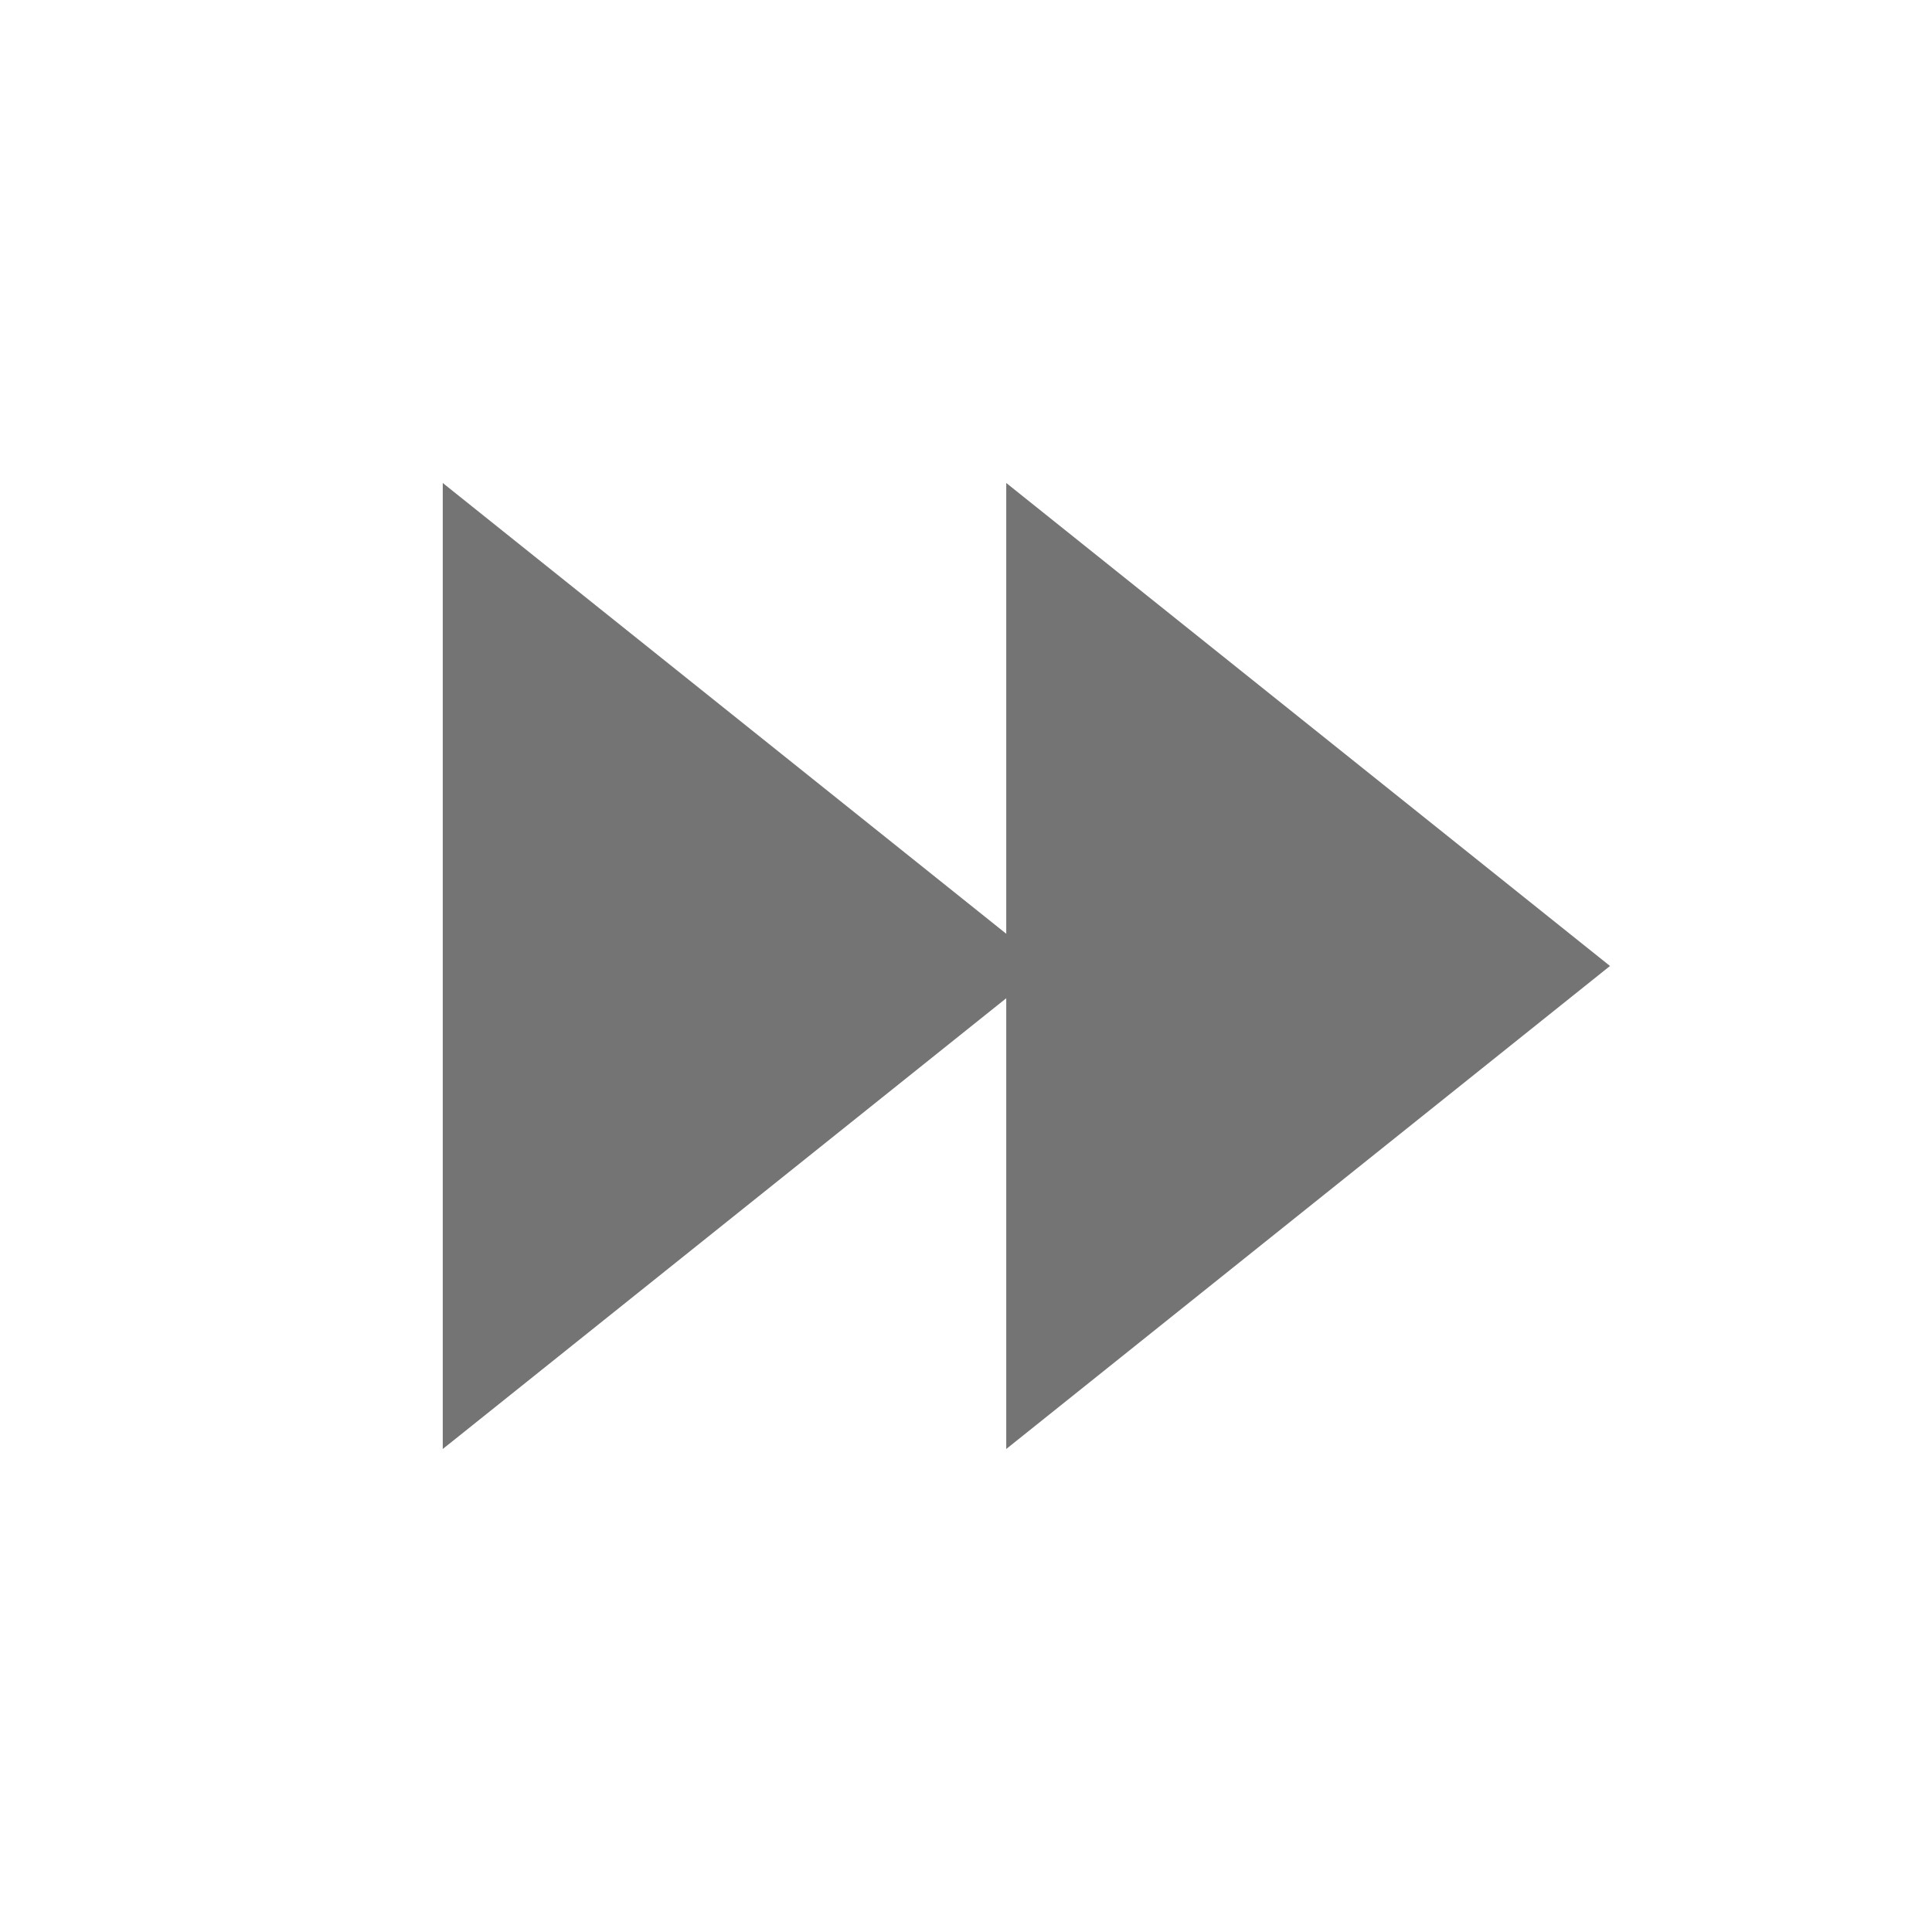
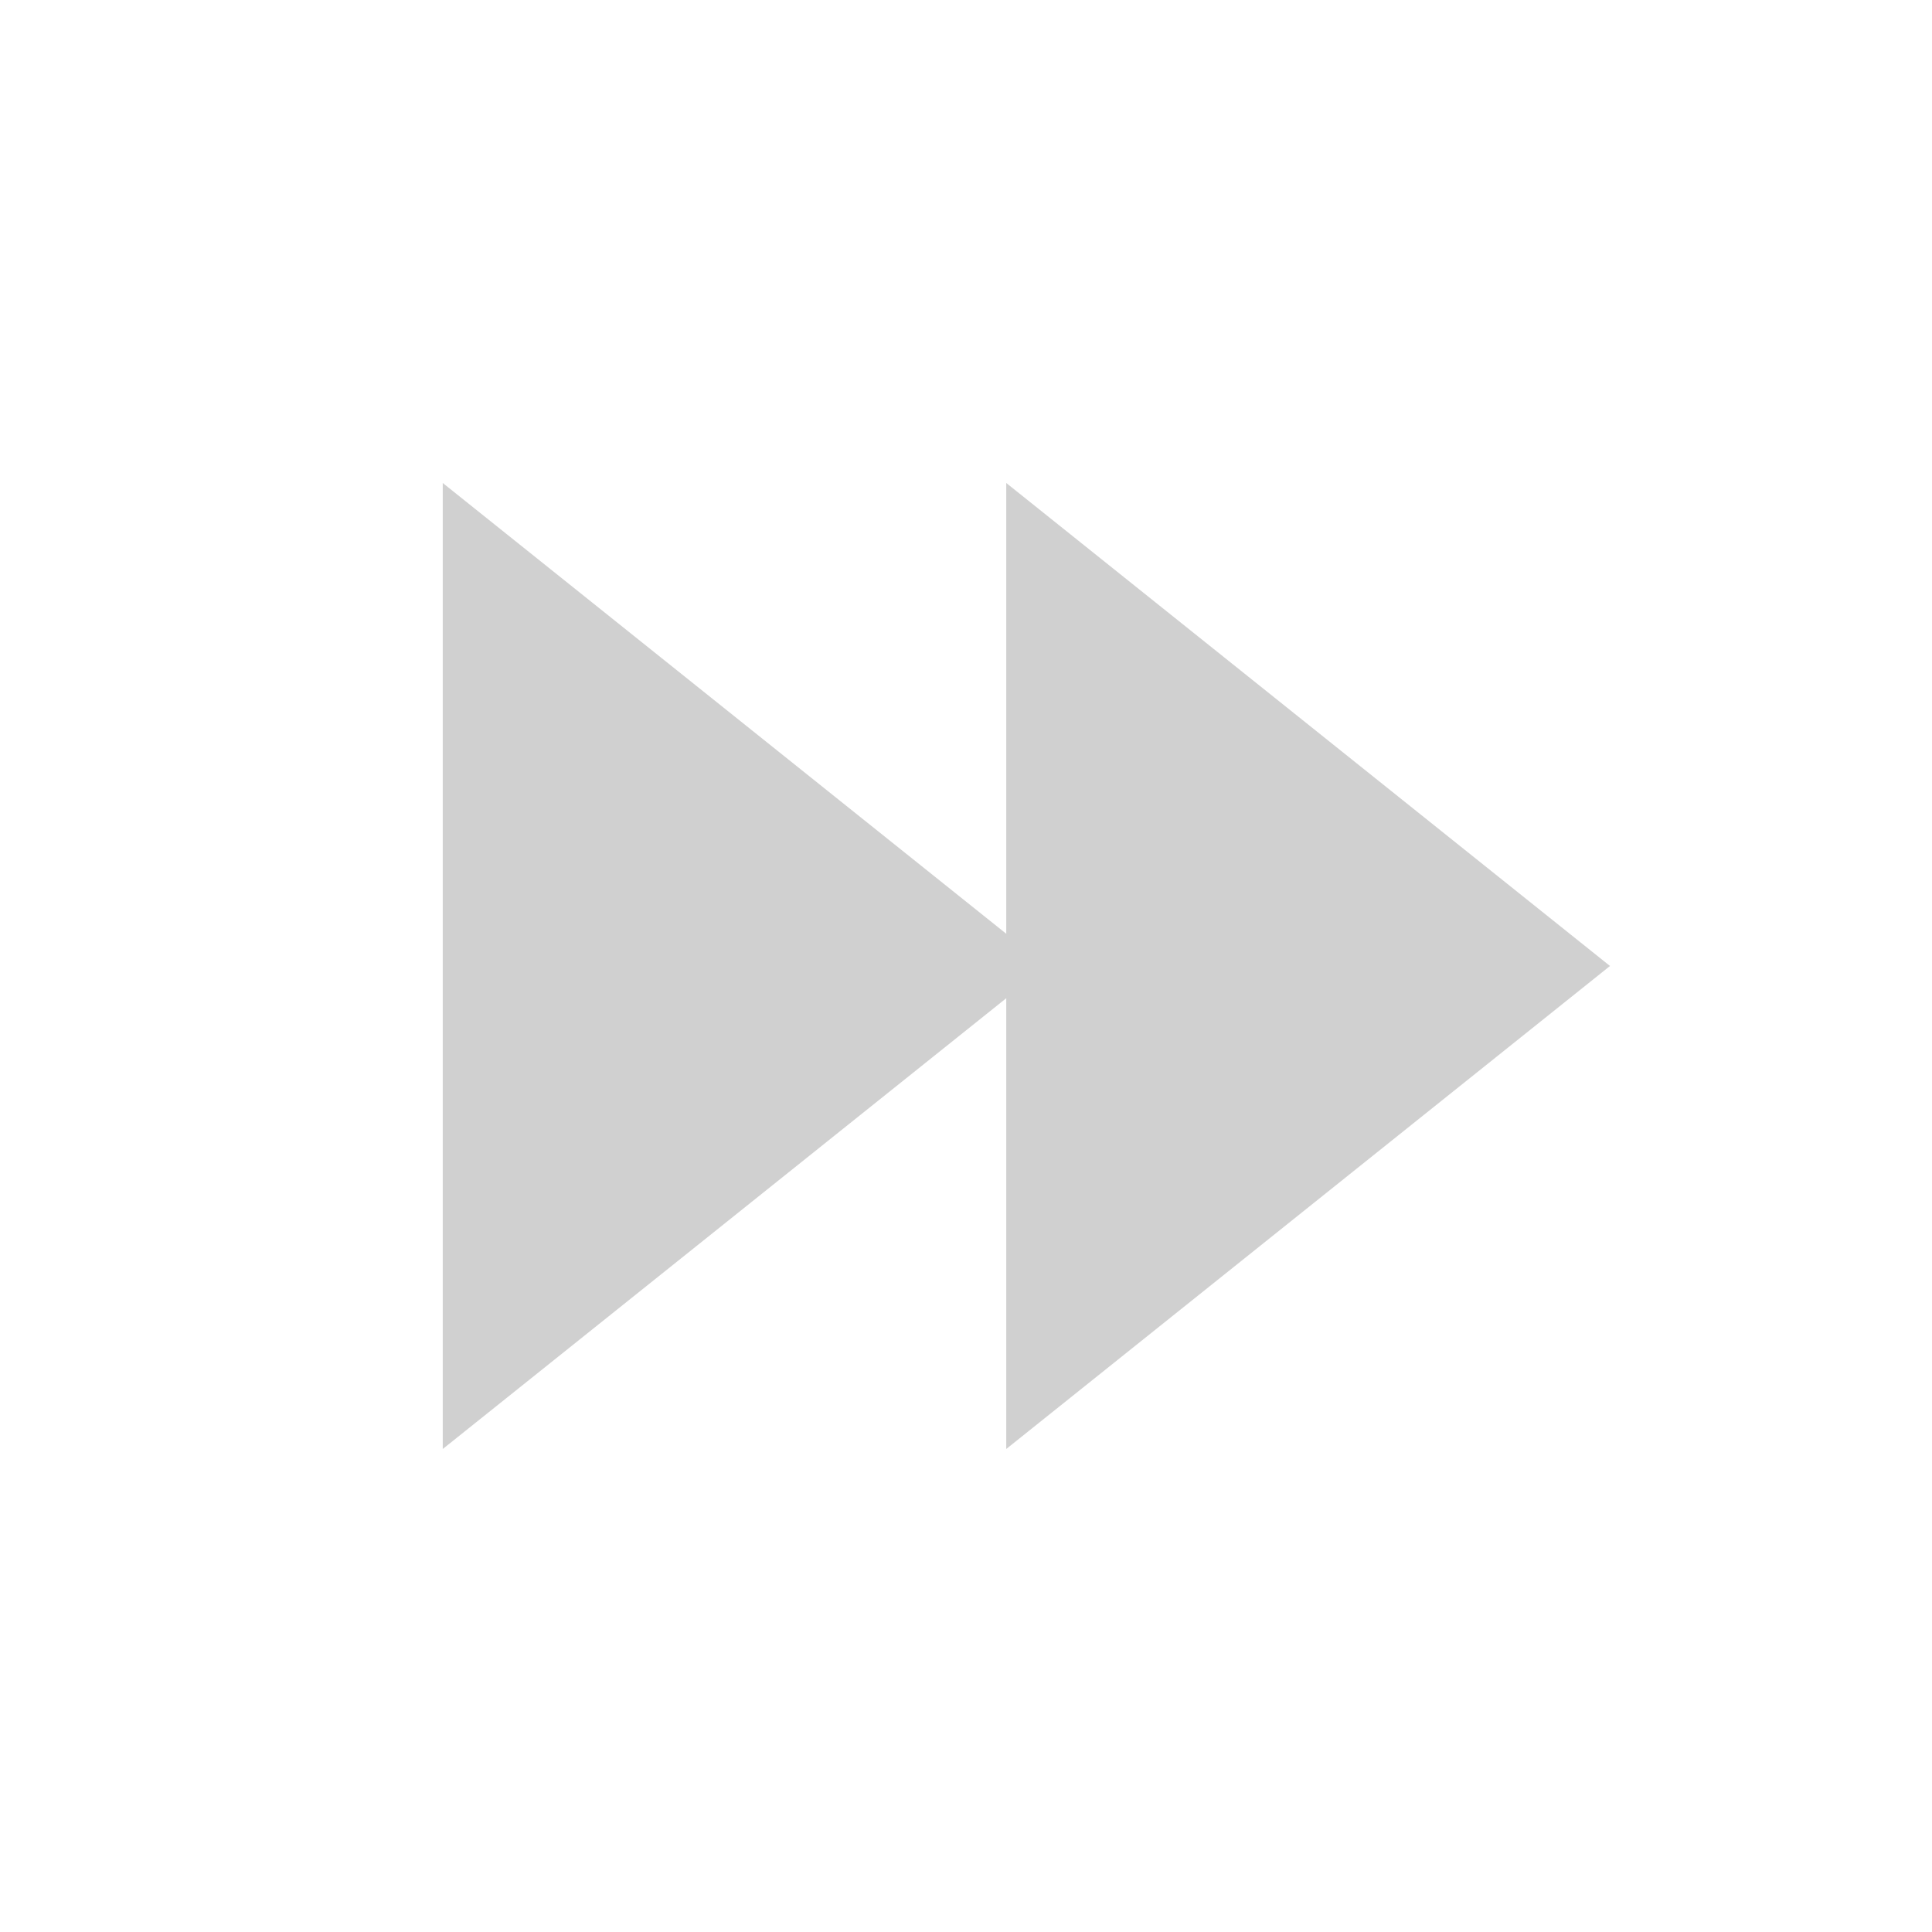
<svg xmlns="http://www.w3.org/2000/svg" width="48" height="48" viewBox="0 0 48 48" id="svg2" version="1.1">
  <defs id="defs8" />
  <g id="layer1" transform="translate(-384,-1004.362)" style="display:inline">
-     <path style="display:inline;opacity:1;fill:#747474;fill-opacity:1;fill-rule:evenodd;stroke:none;stroke-width:1px;stroke-linecap:butt;stroke-linejoin:miter;stroke-opacity:1" d="M 11 12 L 11 36 L 25 24.801 L 25 36 L 40 24 L 25 12 L 25 23.199 L 11 12 z " transform="translate(384,1004.362)" id="path7185-5" />
+     <path style="display:inline;opacity:1;fill:#D0D0D0;fill-opacity:1;fill-rule:evenodd;stroke:none;stroke-width:1px;stroke-linecap:butt;stroke-linejoin:miter;stroke-opacity:1" d="M 11 12 L 11 36 L 25 24.801 L 25 36 L 40 24 L 25 12 L 25 23.199 L 11 12 z " transform="translate(384,1004.362)" id="path7185-5" />
  </g>
</svg>
